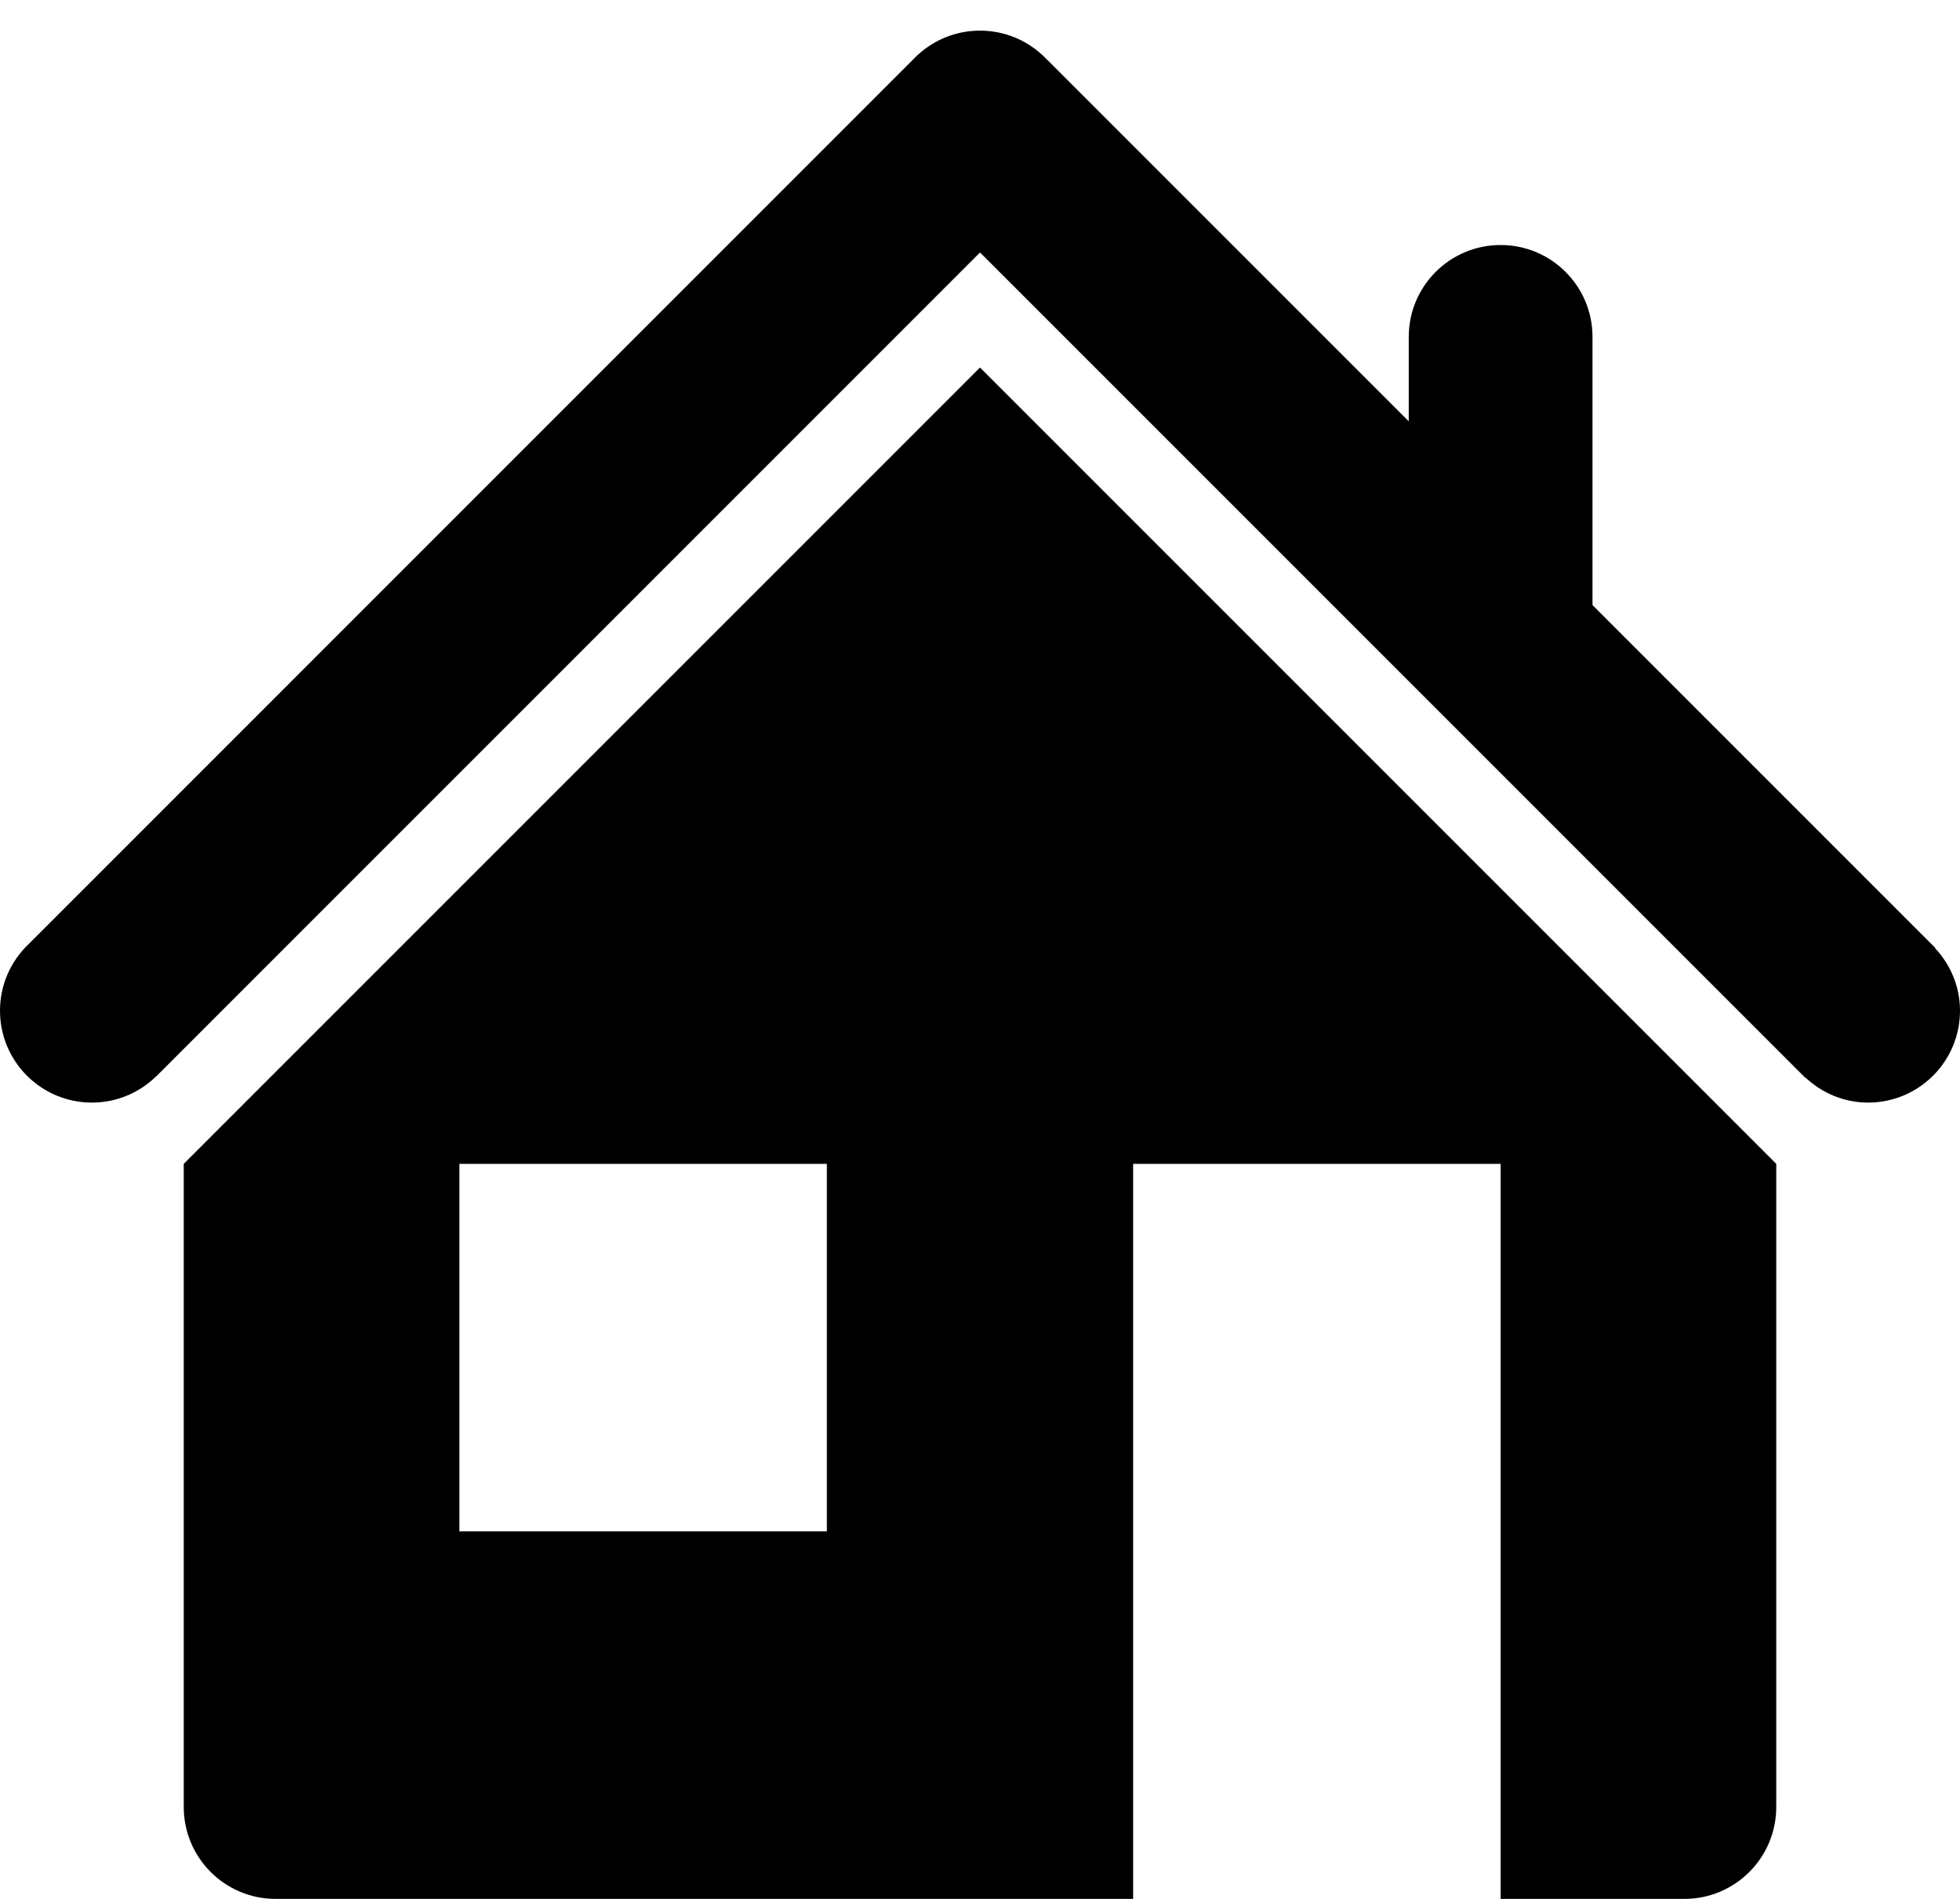
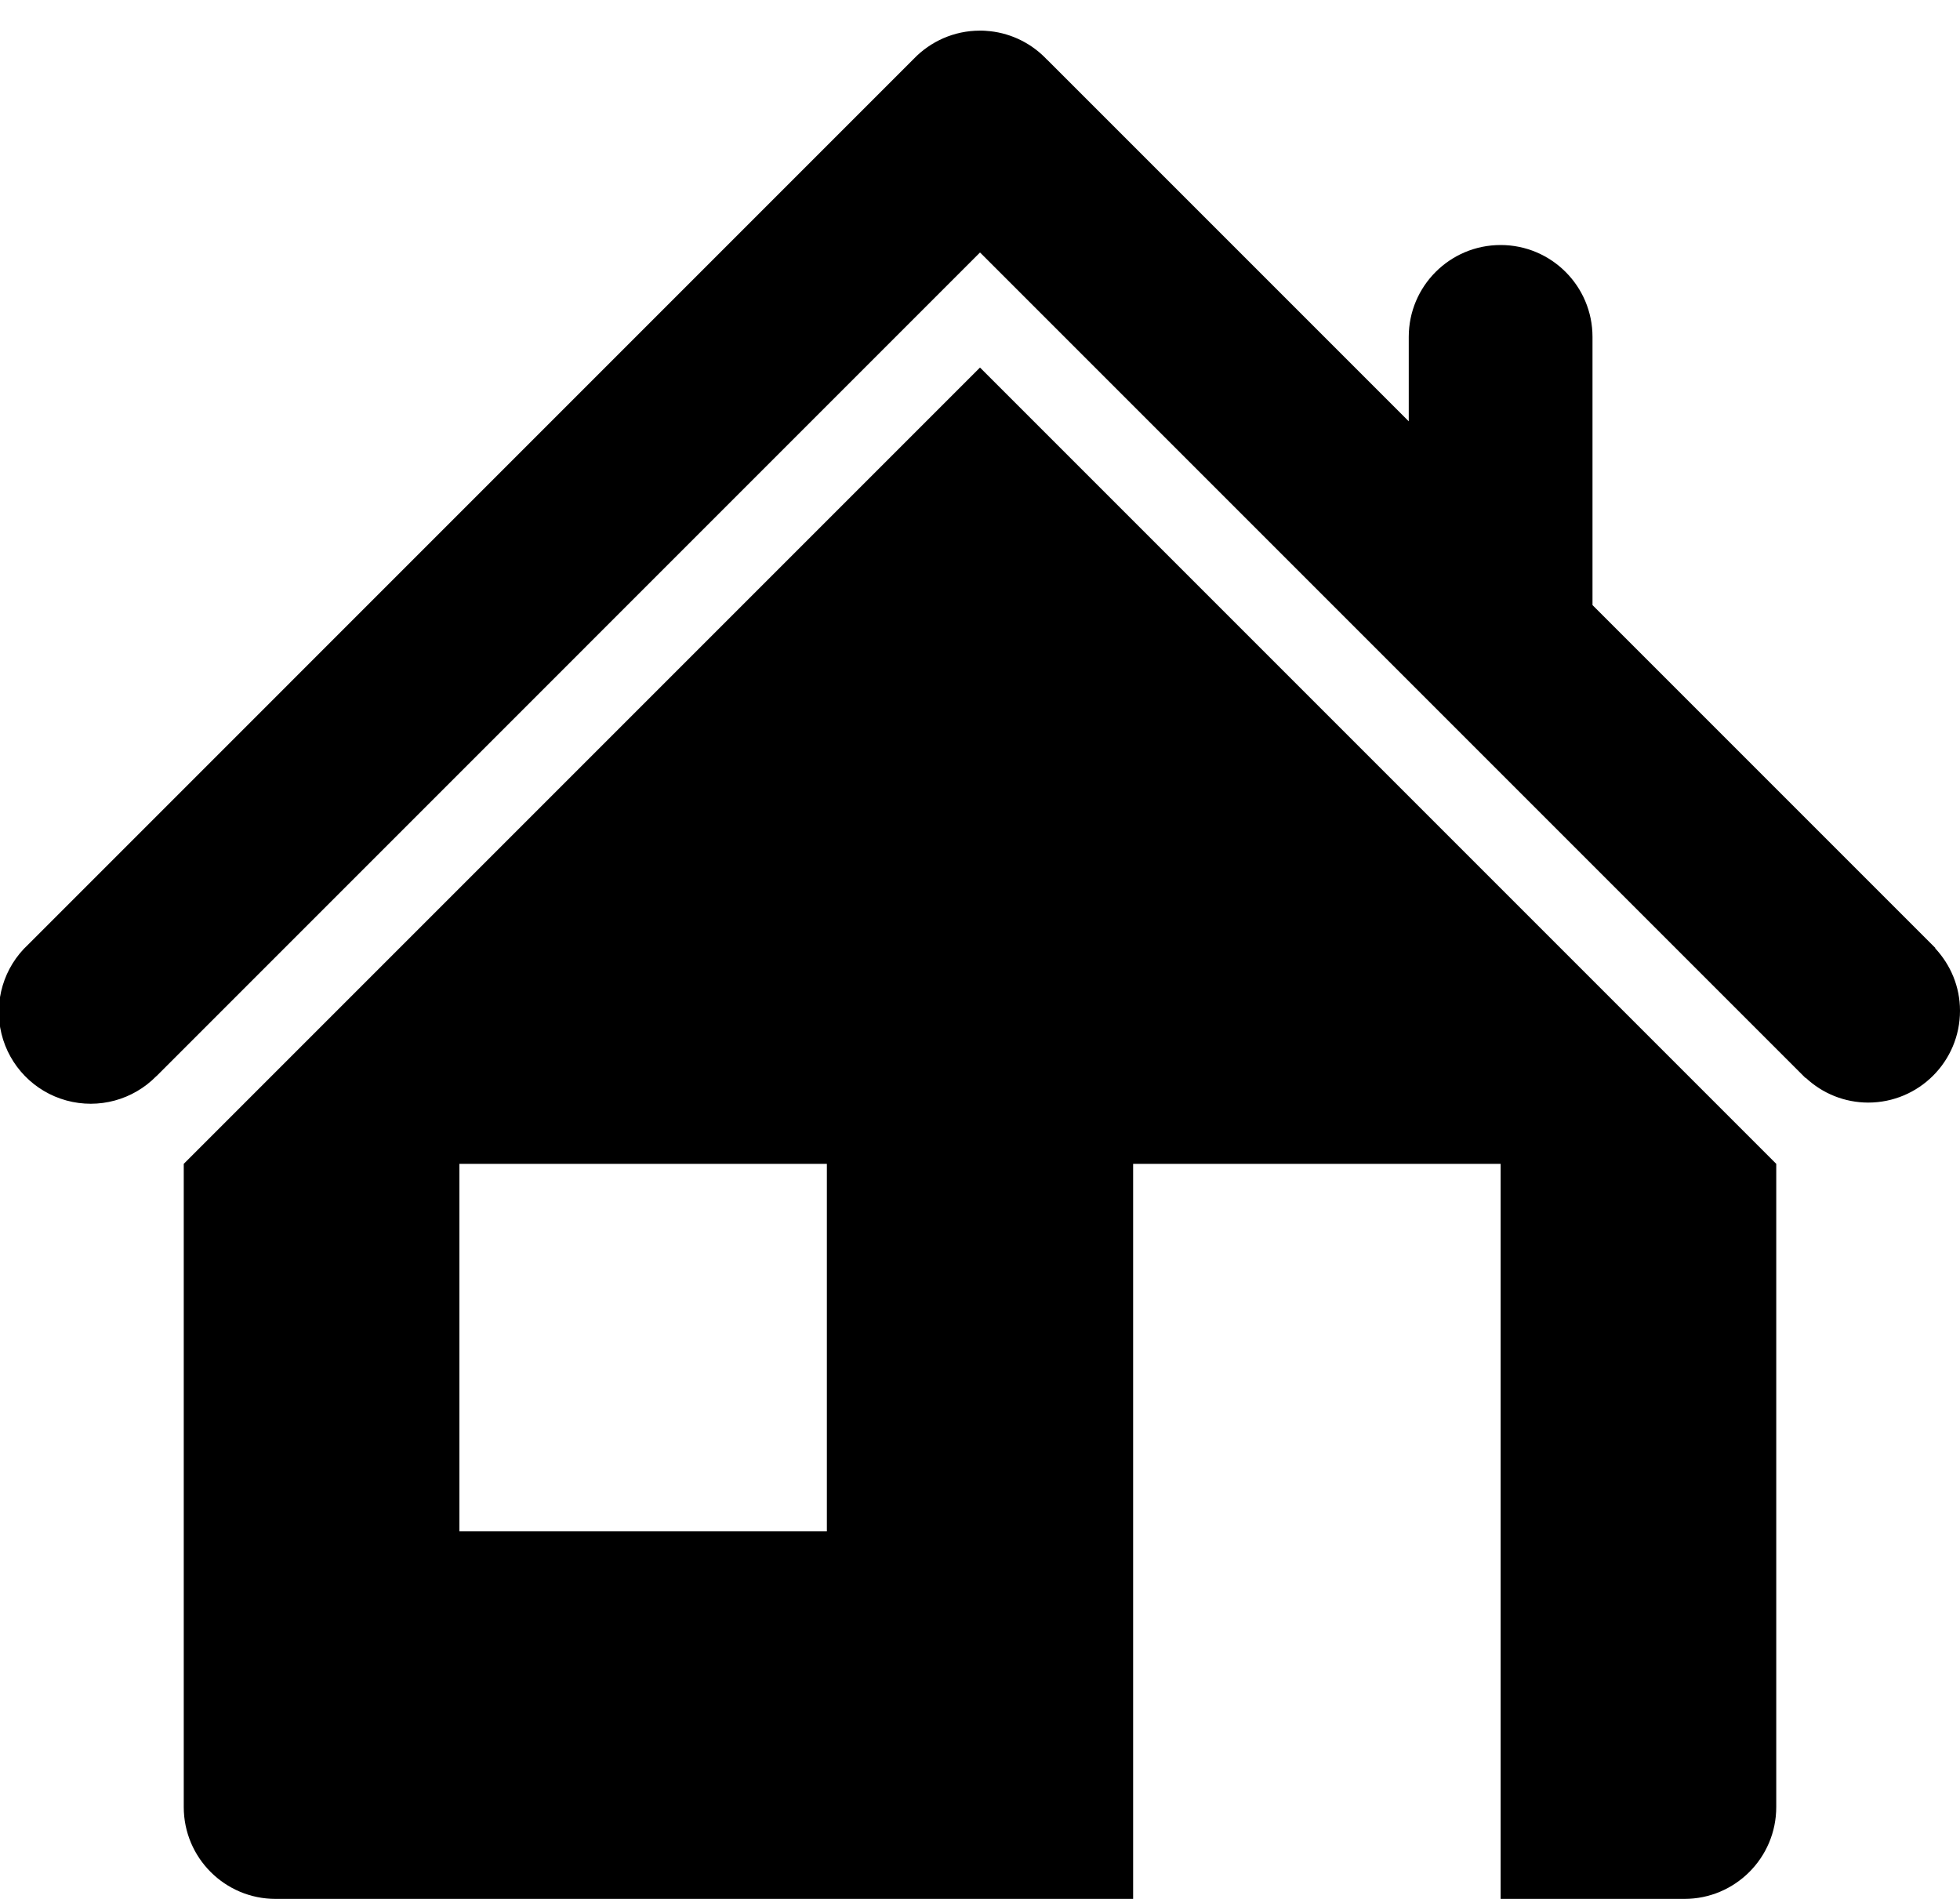
- <svg xmlns="http://www.w3.org/2000/svg" width="32px" height="31px">
-   <path d="M32.000,16.500 C32.000,17.328 31.328,18.000 30.500,18.000 C30.105,18.000 29.748,17.844 29.480,17.594 L29.477,17.598 L16.038,4.159 L16.038,4.159 L16.000,4.122 L16.000,4.122 L2.554,17.569 L2.553,17.568 C2.282,17.835 1.910,18.000 1.500,18.000 C0.672,18.000 -0.000,17.328 -0.000,16.500 C-0.000,16.075 0.177,15.692 0.461,15.419 L14.919,0.960 C15.192,0.677 15.575,0.500 16.000,0.500 L16.000,0.500 L16.000,0.500 C16.000,0.500 16.000,0.500 16.001,0.500 C16.027,0.500 16.053,0.500 16.080,0.502 C16.084,0.502 16.088,0.503 16.092,0.503 C16.115,0.504 16.137,0.506 16.160,0.509 C16.161,0.509 16.162,0.509 16.164,0.509 C16.531,0.549 16.858,0.721 17.097,0.977 L17.098,0.976 L23.000,6.878 L23.000,5.500 C23.000,4.671 23.671,4.000 24.500,4.000 C25.328,4.000 26.000,4.671 26.000,5.500 L26.000,9.878 L31.598,15.476 L31.594,15.480 C31.844,15.748 32.000,16.105 32.000,16.500 ZM29.000,19.000 L29.000,23.500 L29.000,25.500 L29.000,29.500 C29.000,30.328 28.328,31.000 27.500,31.000 L24.500,31.000 L24.500,19.000 L18.500,19.000 L18.500,31.000 L4.500,31.000 C3.672,31.000 3.000,30.328 3.000,29.500 L3.000,25.500 L3.000,23.500 L3.000,19.000 L16.000,6.000 L29.000,19.000 ZM13.500,19.000 L7.500,19.000 L7.500,25.000 L13.500,25.000 L13.500,19.000 Z" />
+ <svg xmlns="http://www.w3.org/2000/svg" width="32" height="31">
+   <path d="M32 16.5a1.5 1.5 0 01-1.5 1.5 1.49 1.49 0 01-1.02-.406l-.003.004L16.038 4.159 16 4.122 2.554 17.569l-.001-.001a1.5 1.5 0 11-2.092-2.149L14.919.96C15.192.677 15.575.5 16 .5h.001c.026 0 .052 0 .079.002l.012.001a.78.78 0 01.068.006h.004c.367.04.694.212.933.468l.001-.001L23 6.878V5.5a1.5 1.5 0 113 0v4.378l5.598 5.598-.004.004c.25.268.406.625.406 1.02zM29 19v10.5a1.5 1.5 0 01-1.5 1.5h-3V19h-6v12h-14A1.5 1.5 0 013 29.5V19L16 6l13 13zm-15.5 0h-6v6h6v-6z" />
</svg>
